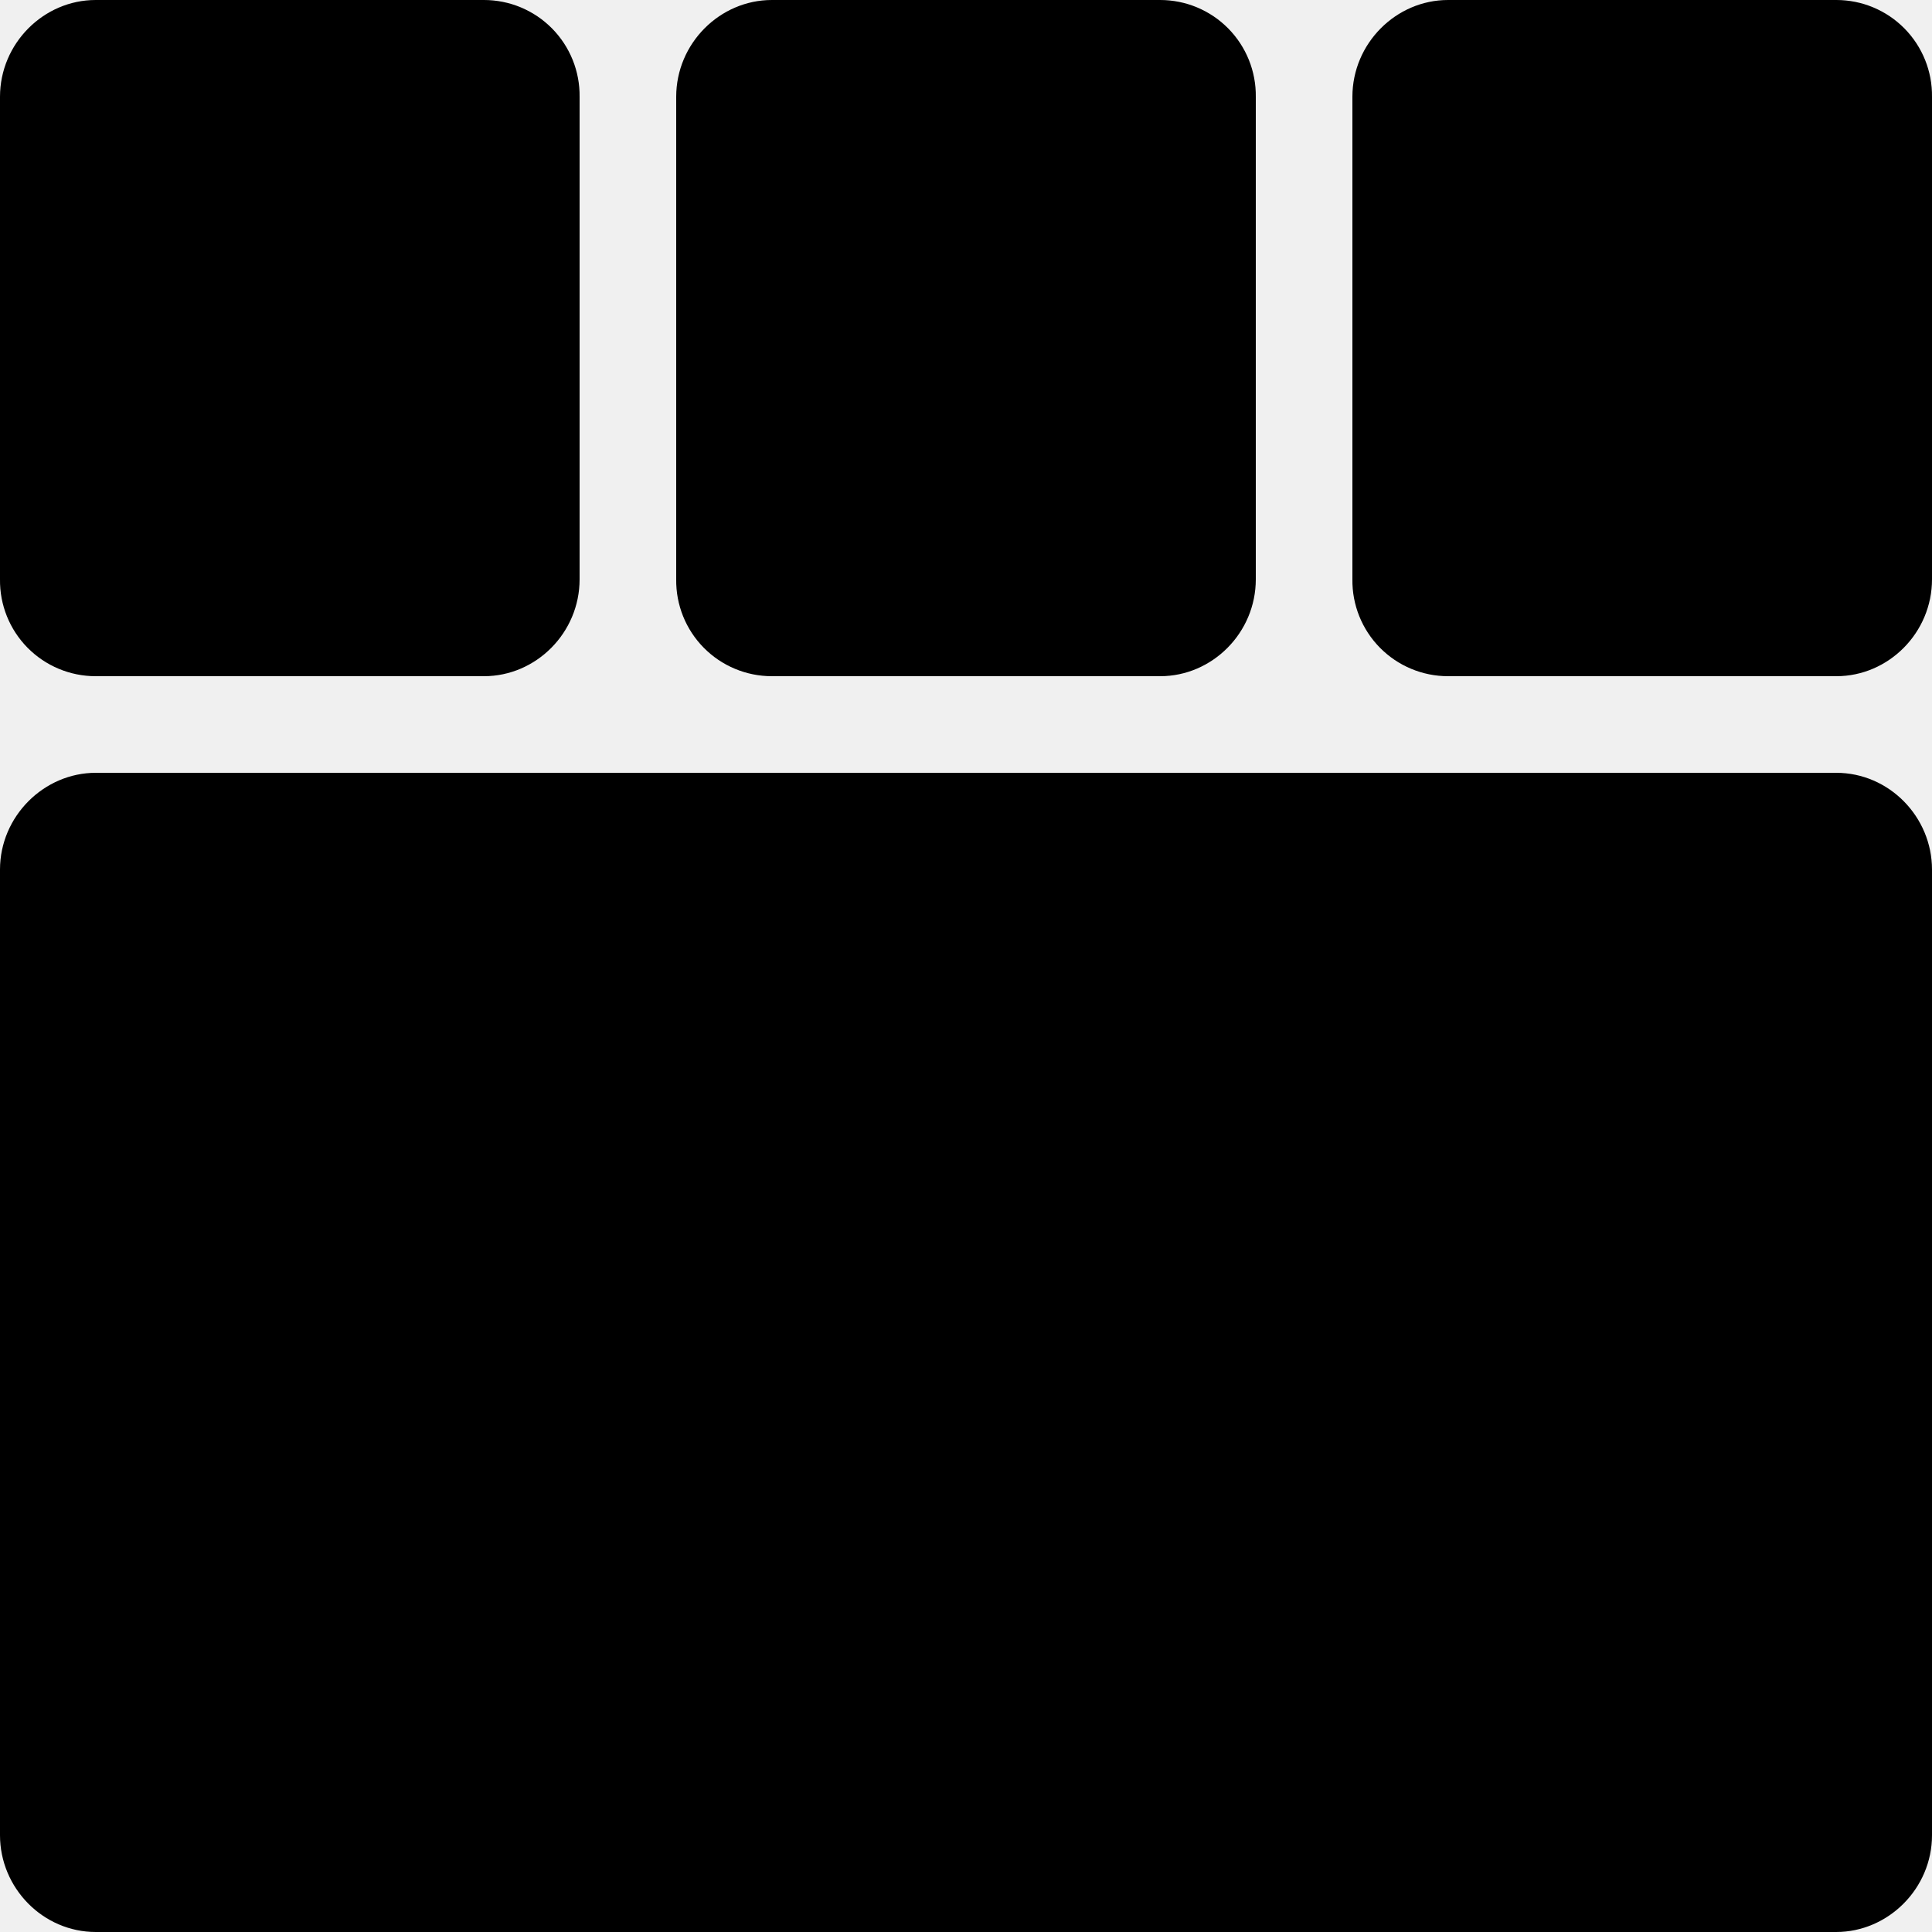
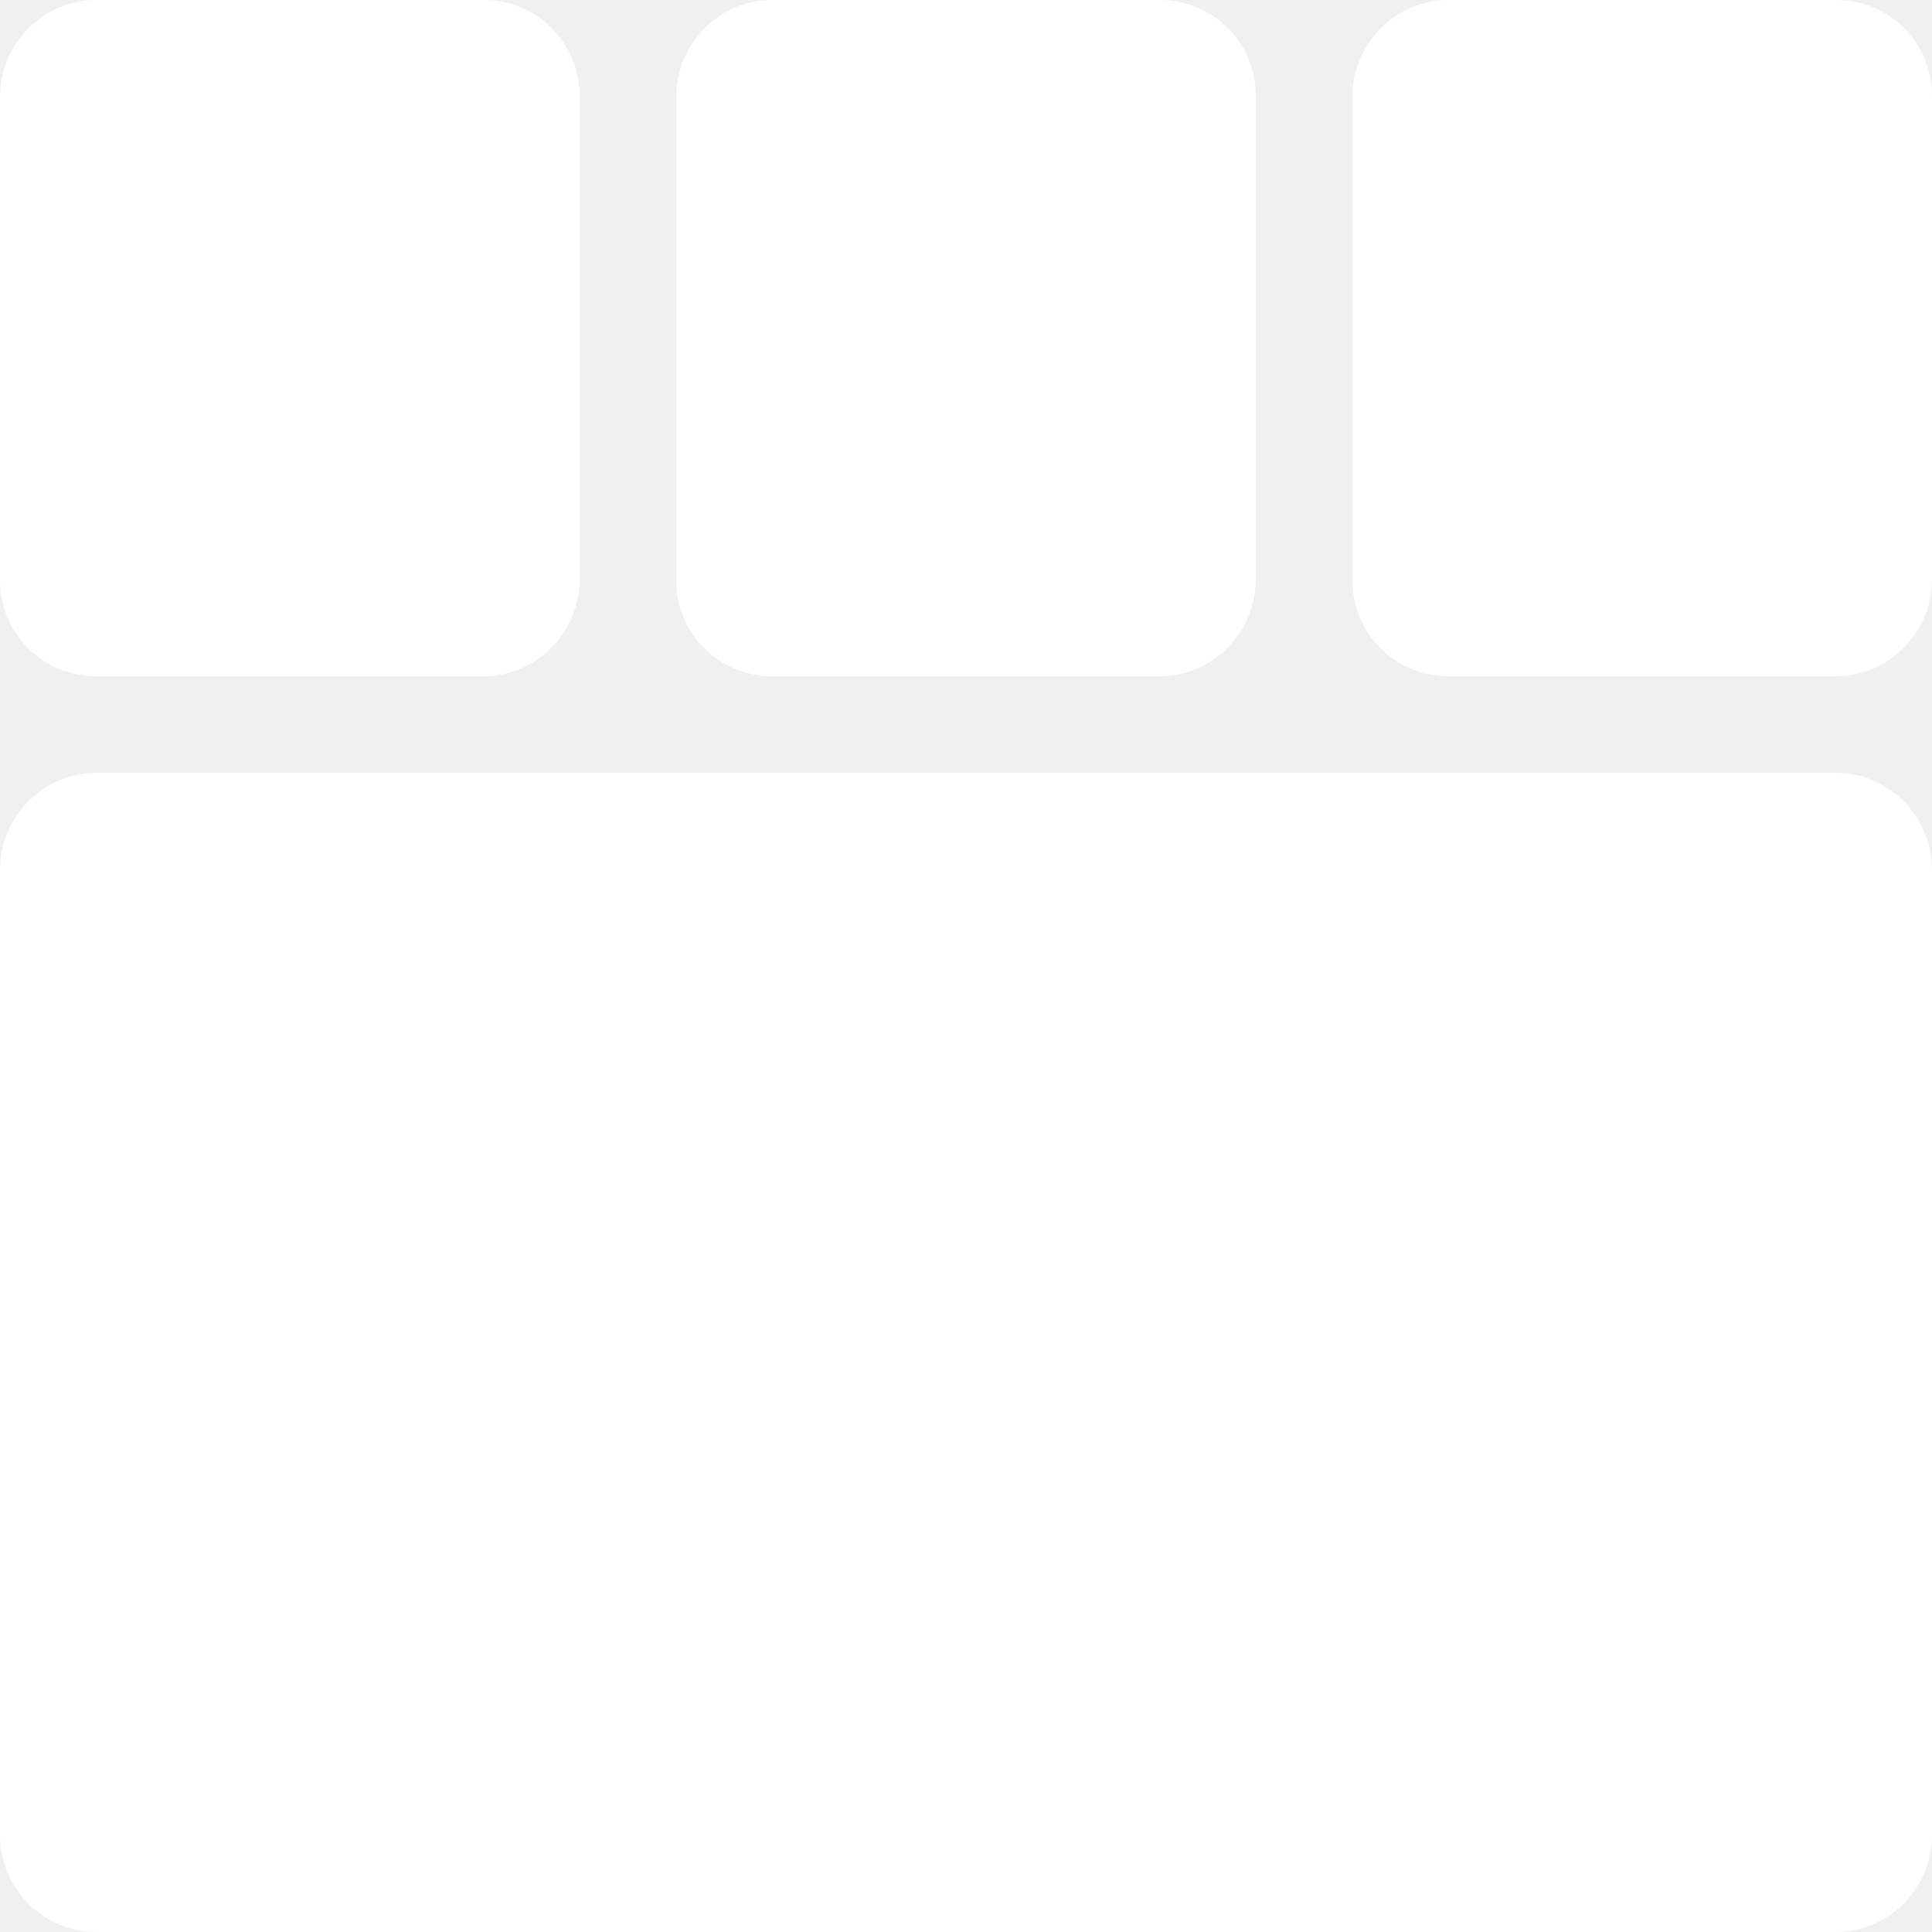
<svg xmlns="http://www.w3.org/2000/svg" viewBox="0 0 20 20" width="20" height="20">
-   <path d="M0 9.002C0 8.45.455 8 .992 8h18.016c.548 0 .992.456.992 1.002v9.996c0 .553-.455 1.002-.992 1.002H.992C.444 20 0 19.544 0 18.998V9.002Zm0-8C0 .45.451 0 .99 0h4.02A.99.99 0 0 1 6 1.003v4.994C6 6.551 5.549 7 5.01 7H.99A.99.99 0 0 1 0 5.997V1.003Zm7 0C7 .45 7.451 0 7.99 0h4.02A.99.99 0 0 1 13 1.003v4.994C13 6.551 12.549 7 12.01 7H7.99A.99.99 0 0 1 7 5.997V1.003Zm7 0C14 .45 14.451 0 14.99 0h4.02A.99.99 0 0 1 20 1.003v4.994C20 6.551 19.549 7 19.01 7h-4.02A.99.99 0 0 1 14 5.997V1.003Z" />
+   <path d="M0 9.002C0 8.45.455 8 .992 8h18.016c.548 0 .992.456.992 1.002v9.996c0 .553-.455 1.002-.992 1.002H.992C.444 20 0 19.544 0 18.998V9.002Zm0-8C0 .45.451 0 .99 0h4.02A.99.99 0 0 1 6 1.003v4.994C6 6.551 5.549 7 5.01 7H.99A.99.99 0 0 1 0 5.997V1.003Zm7 0C7 .45 7.451 0 7.99 0h4.02A.99.99 0 0 1 13 1.003v4.994C13 6.551 12.549 7 12.01 7H7.99A.99.99 0 0 1 7 5.997V1.003Zm7 0C14 .45 14.451 0 14.99 0h4.02A.99.99 0 0 1 20 1.003v4.994C20 6.551 19.549 7 19.01 7h-4.02A.99.99 0 0 1 14 5.997V1.003Z" fill="#ffffff" />
</svg>
